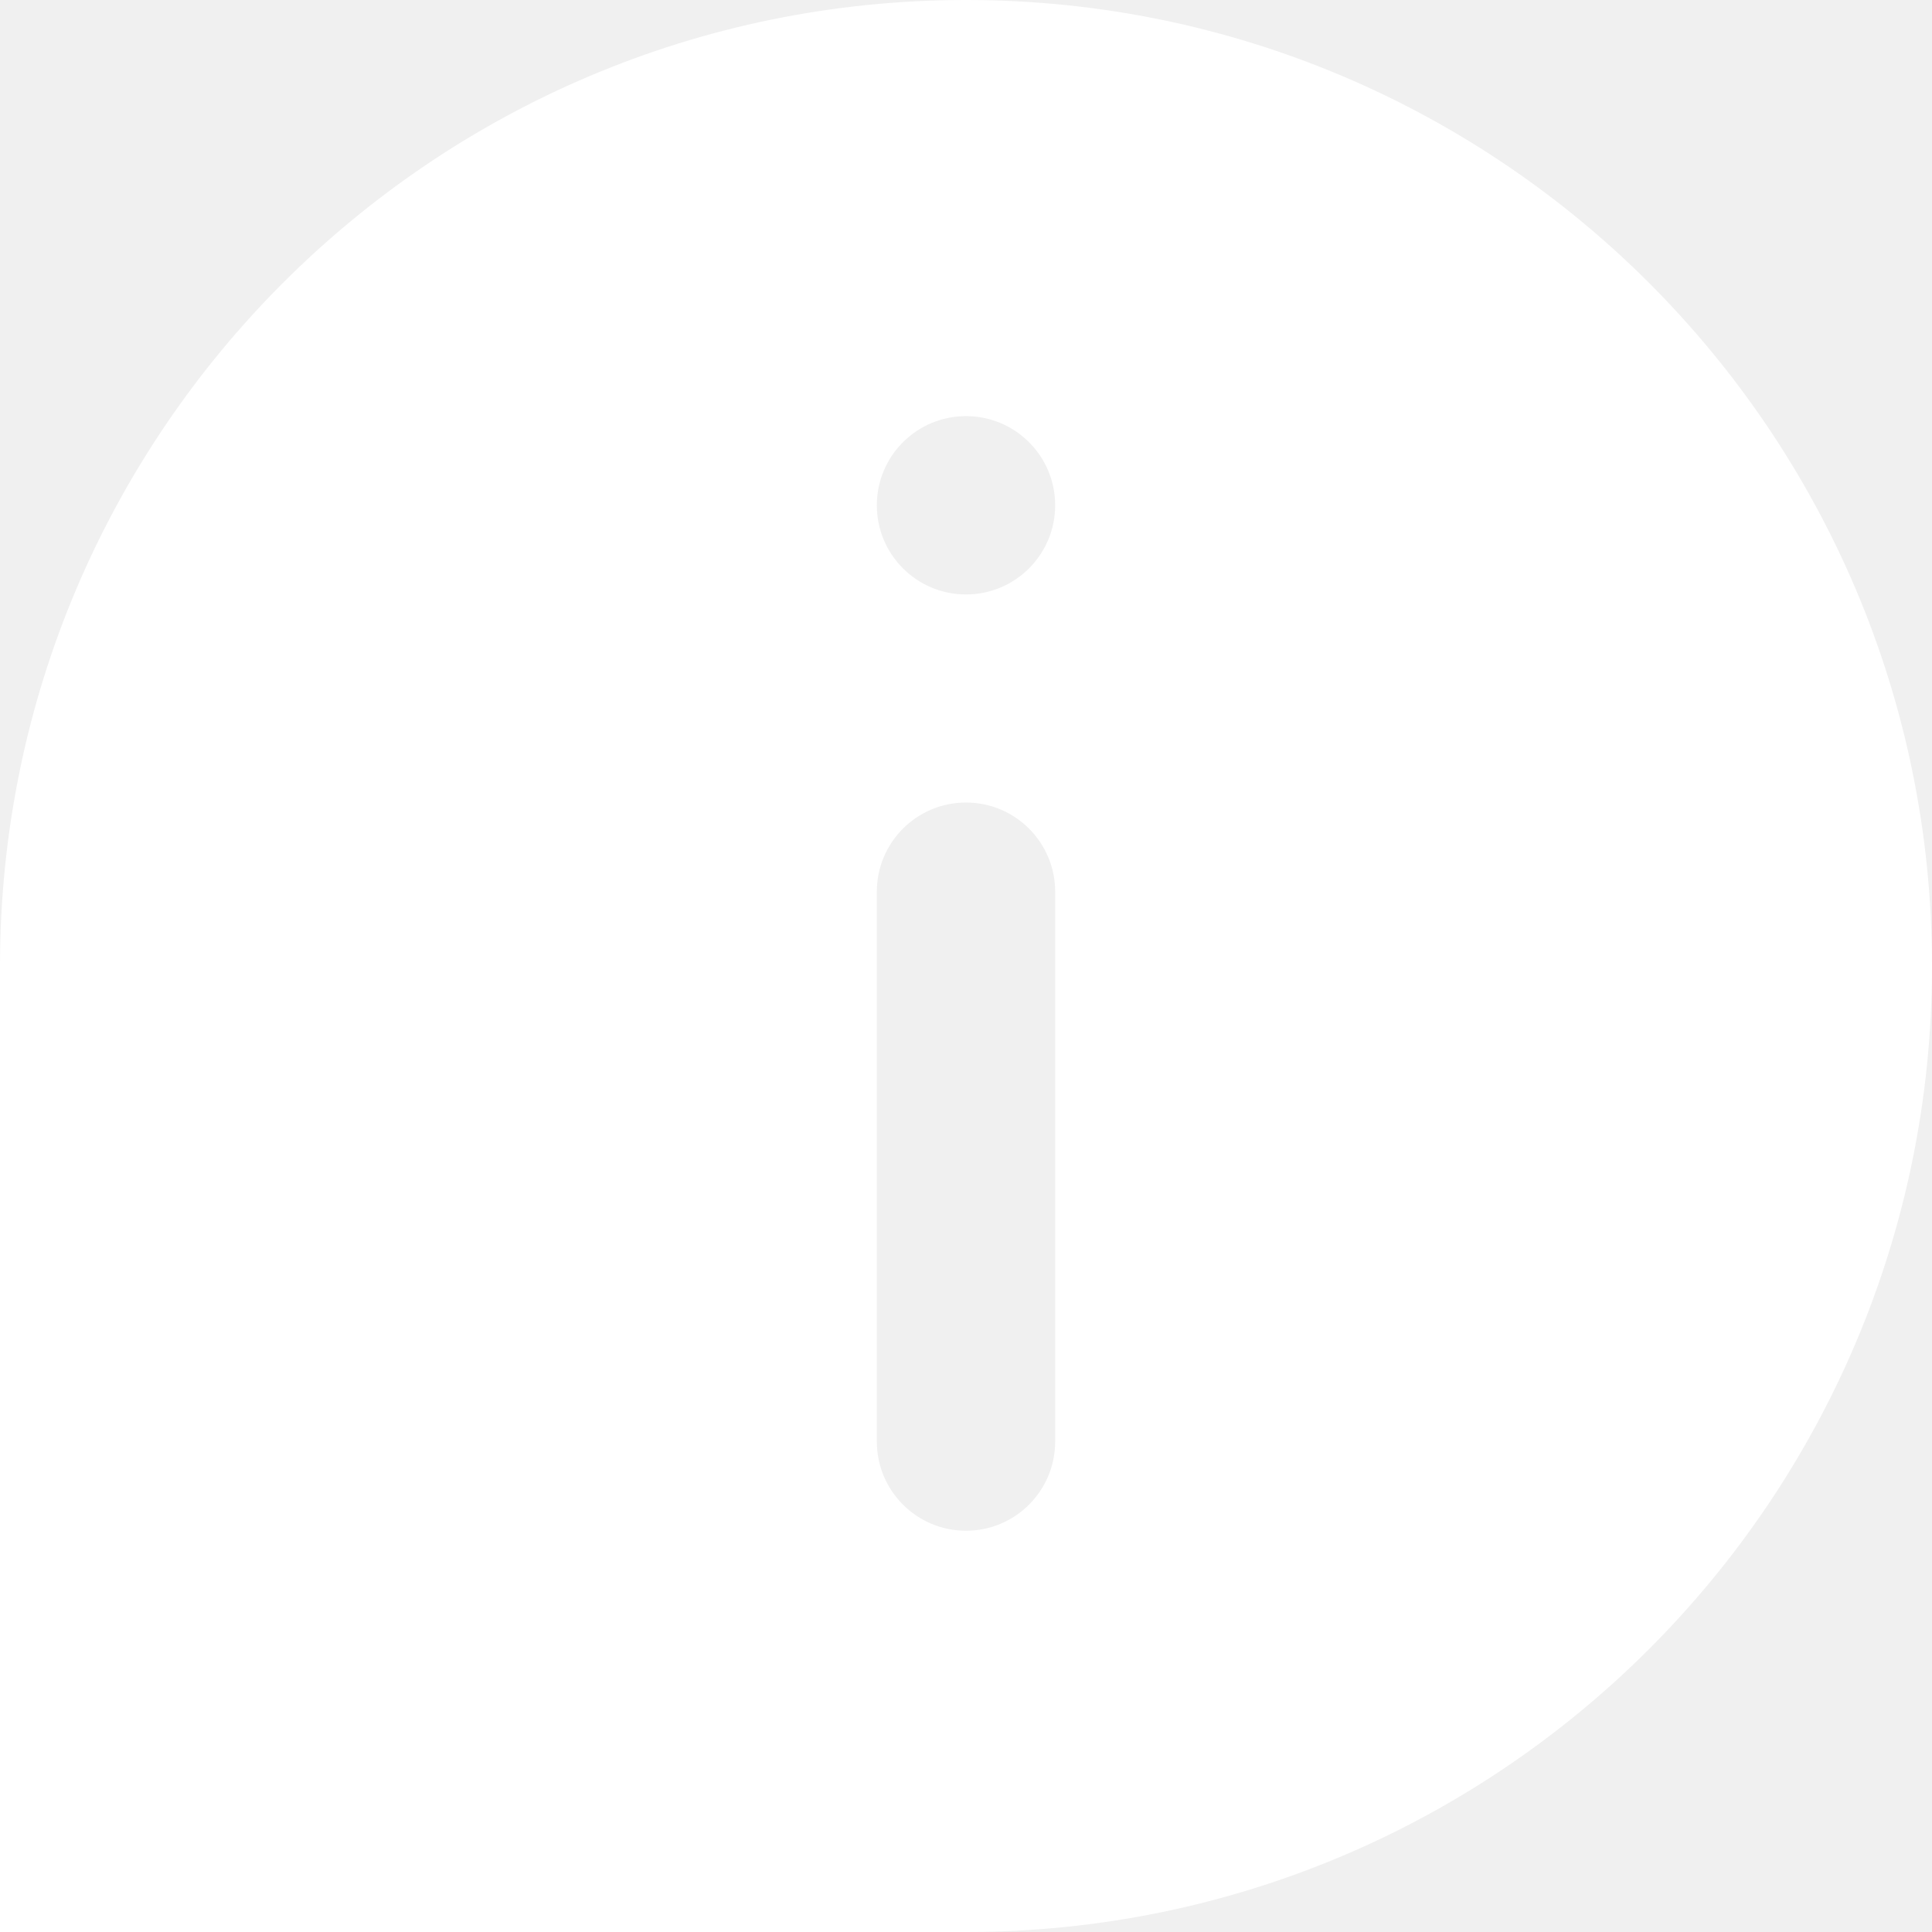
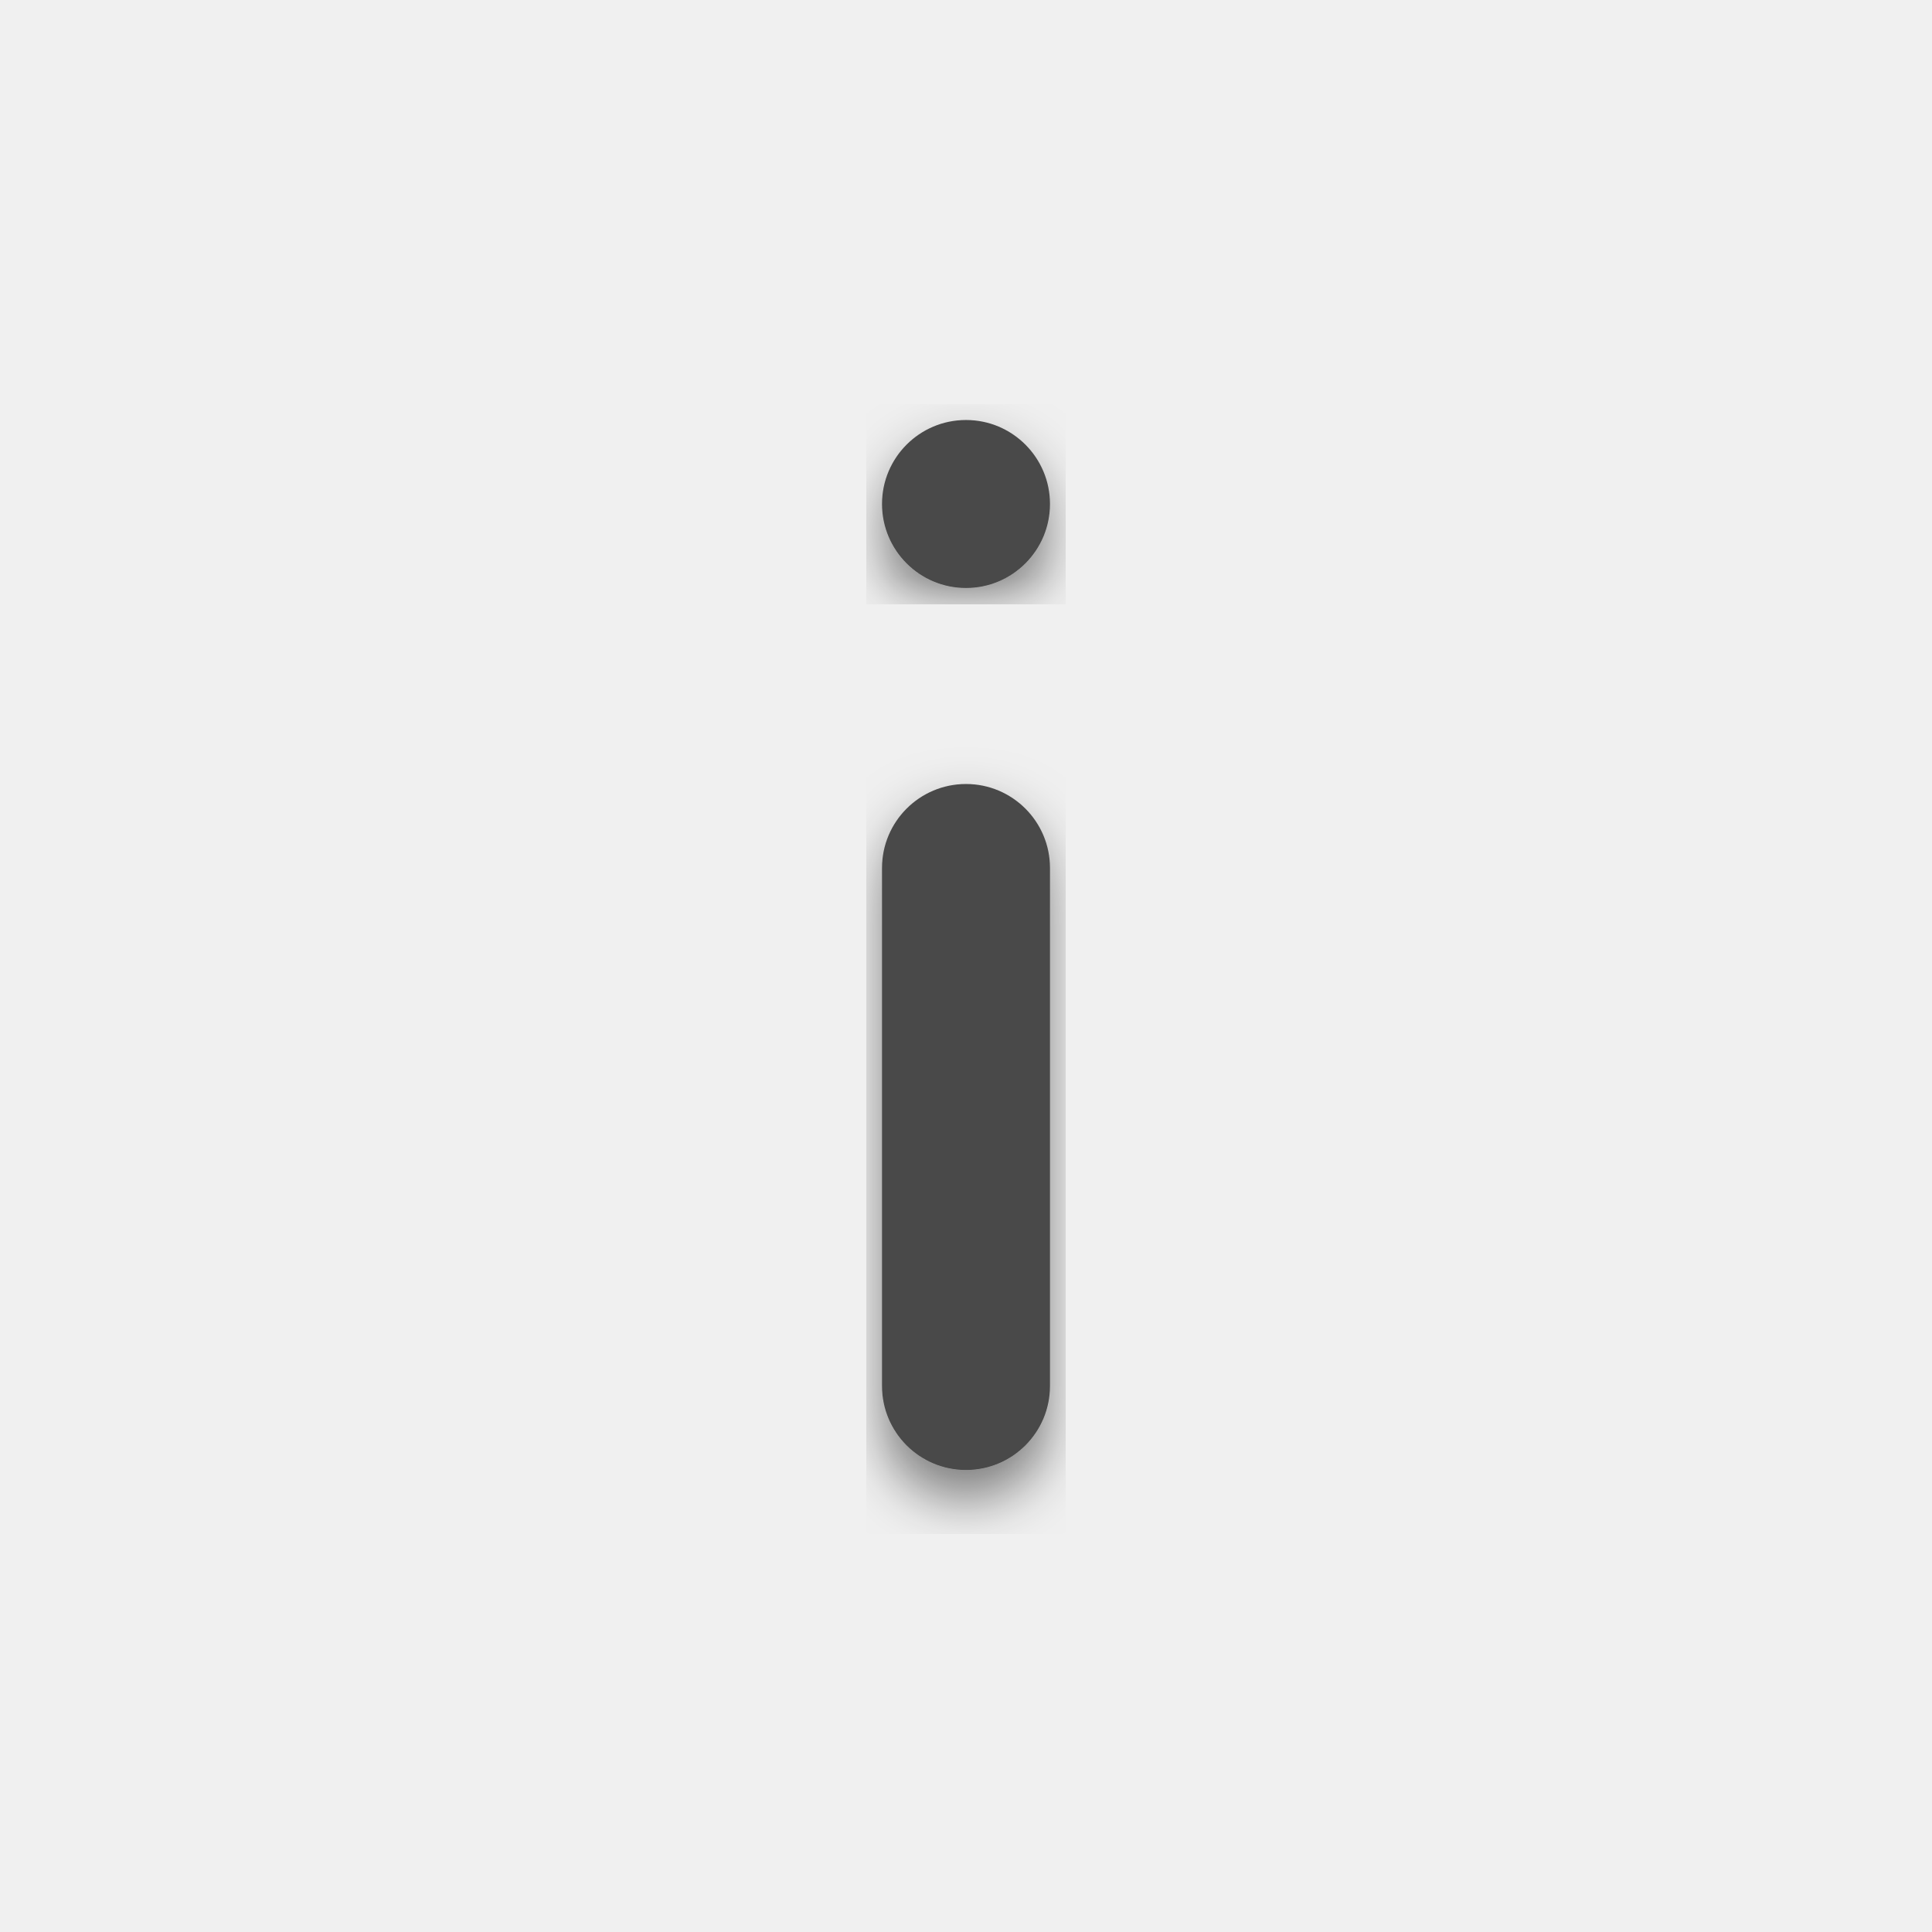
- <svg xmlns="http://www.w3.org/2000/svg" width="130" height="130">
-   <path d="M65 0c35.9 0 65 29.1 65 65s-29.1 65-65 65h0H0V65C0 29.1 29.1 0 65 0zm0 54a6 6 0 0 0-6 6h0v37a6 6 0 1 0 12 0h0V60a6 6 0 0 0-6-6zm0-26a6 6 0 1 0 0 12 6 6 0 1 0 0-12z" fill="#fff" fill-rule="nonzero" />
+ <svg xmlns="http://www.w3.org/2000/svg" width="138" height="138">
+   <defs>
+     <filter x="-9.2%" y="-9.2%" width="118.5%" height="118.5%" id="A">
+       <feOffset dy="2" in="SourceAlpha" />
+       <feGaussianBlur stdDeviation="2" />
+       <feColorMatrix values="0 0 0 0 0 0 0 0 0 0 0 0 0 0 0 0 0 0 0.5 0" result="C" />
+       <feMerge>
+         <feMergeNode in="C" />
+         <feMergeNode in="SourceGraphic" />
+       </feMerge>
+     </filter>
+   </defs>
+   <g fill="#4a4a4a">
+     <circle r="6" cy="36" cx="69" filter="url(#A)" />
+     <rect rx="6" height="49" width="12" y="56" x="63" filter="url(#A)" />
+   </g>
</svg>
